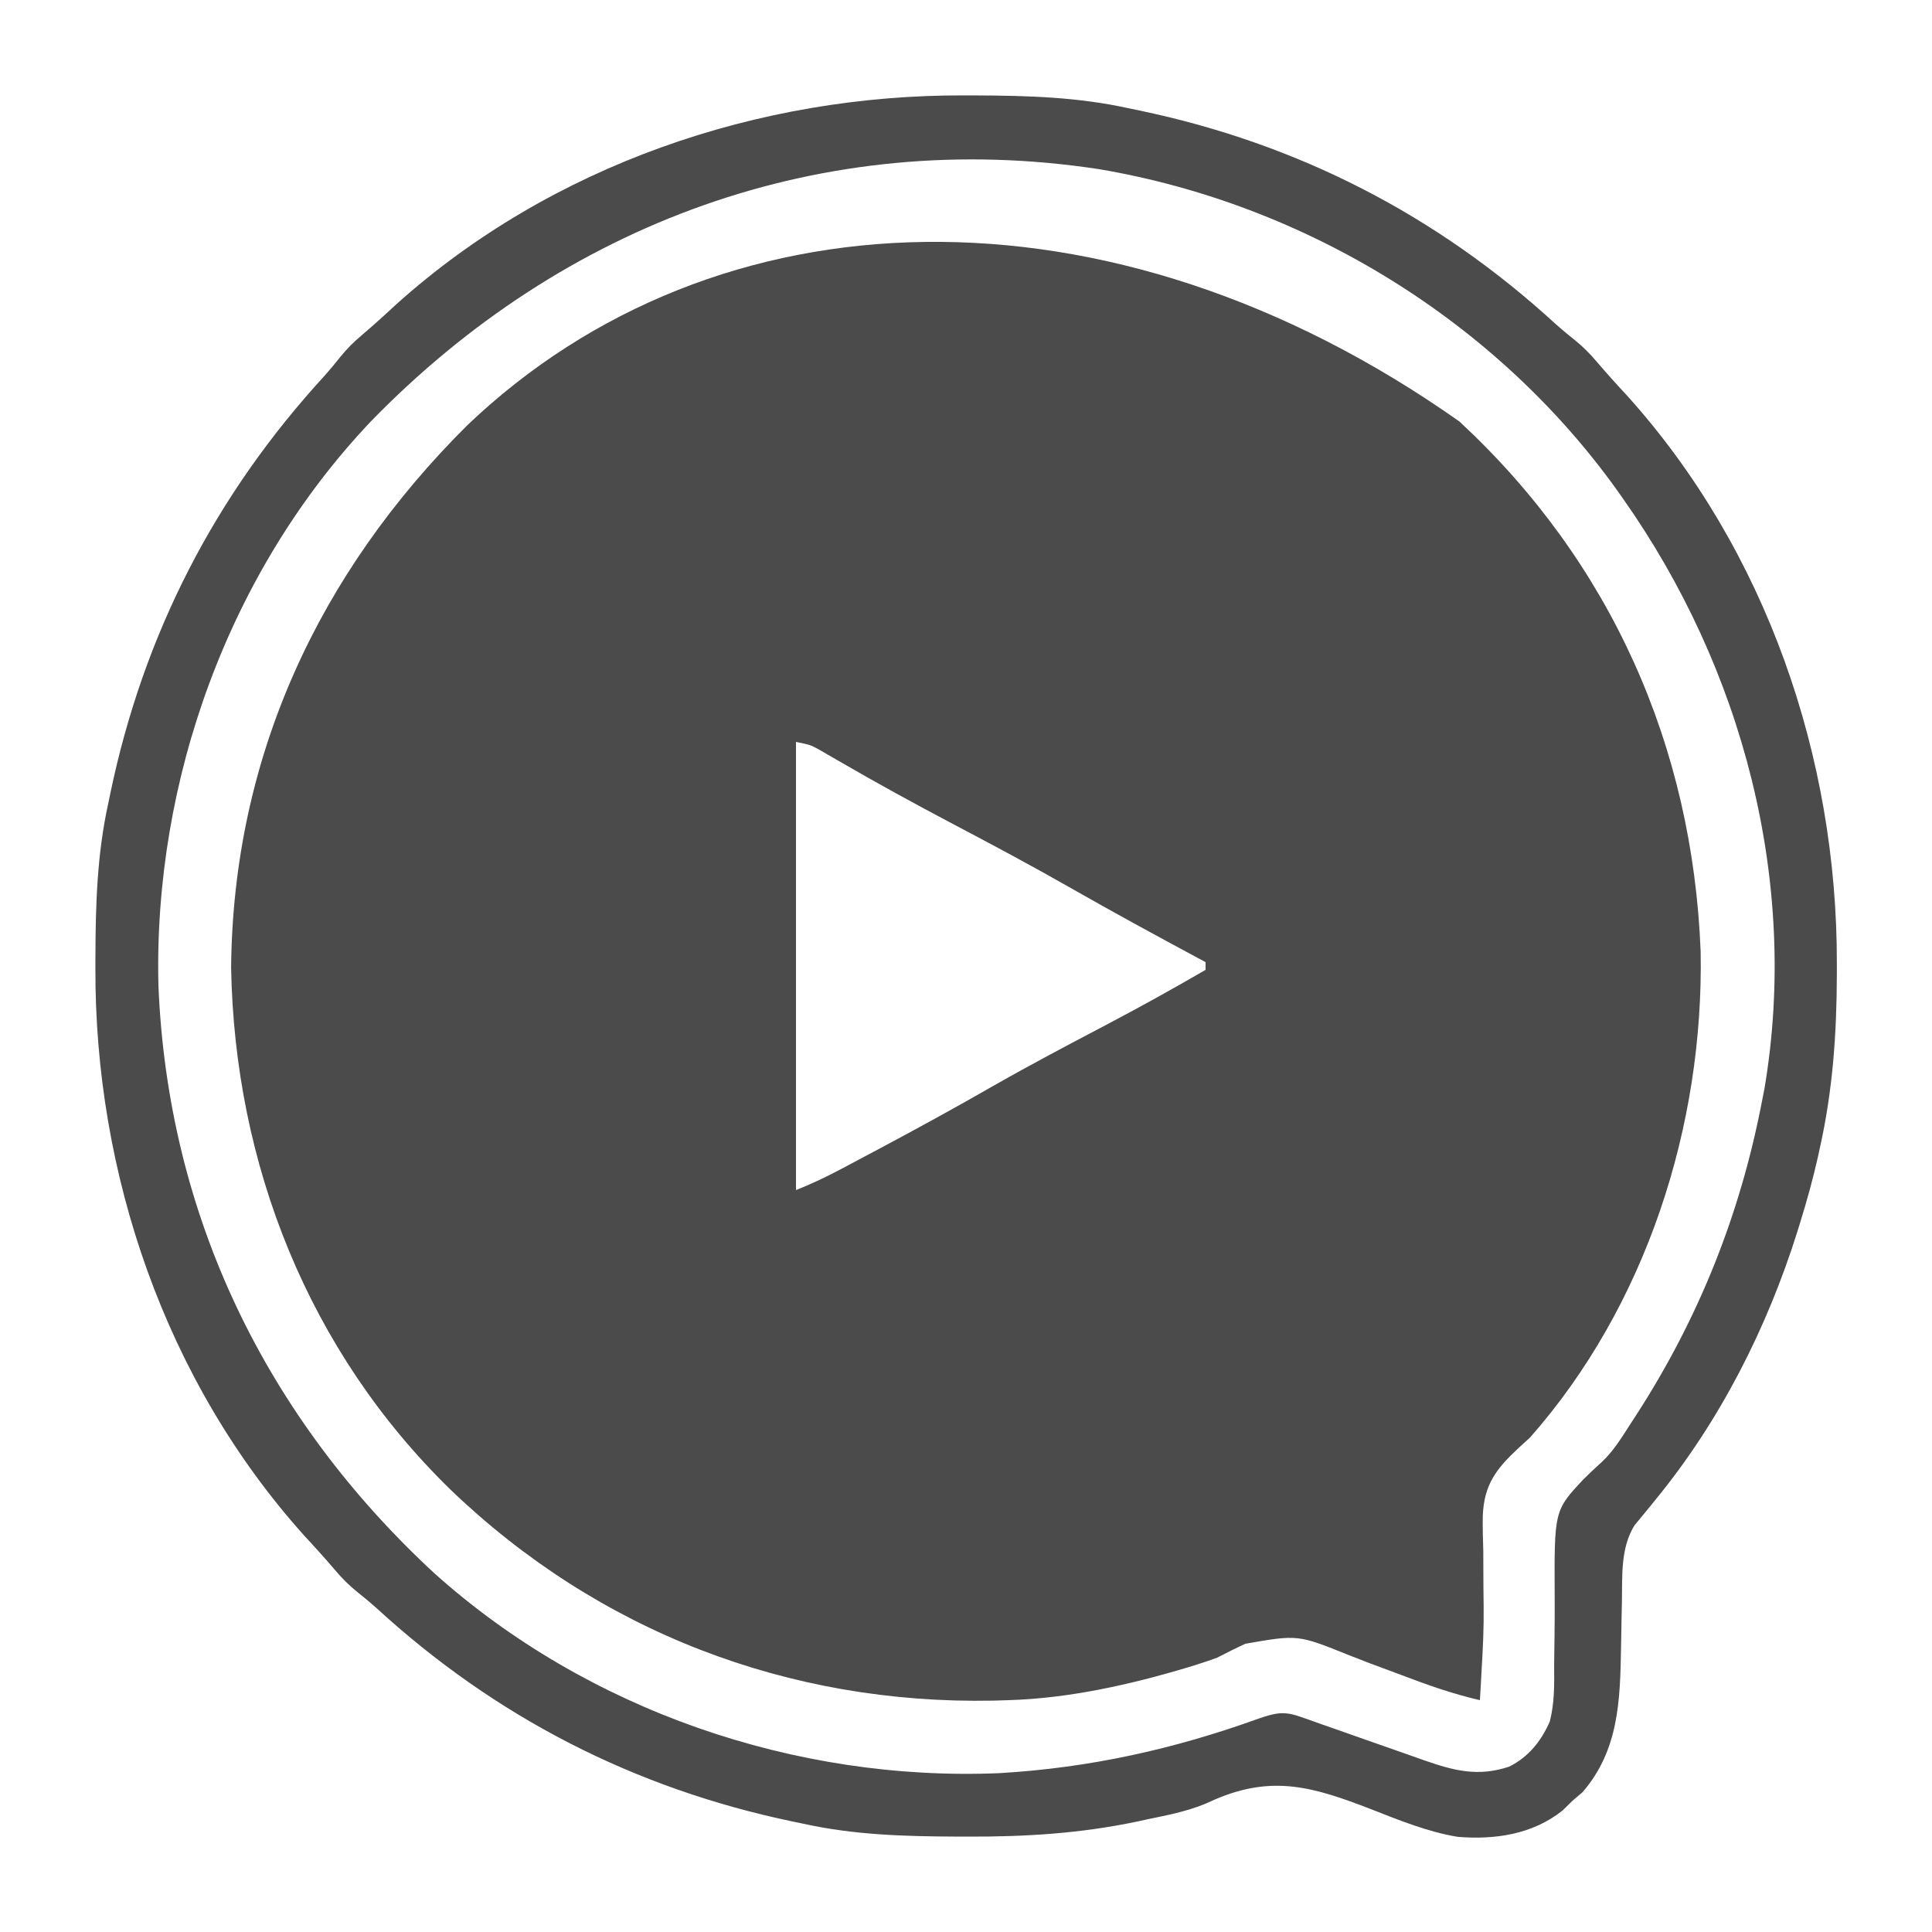
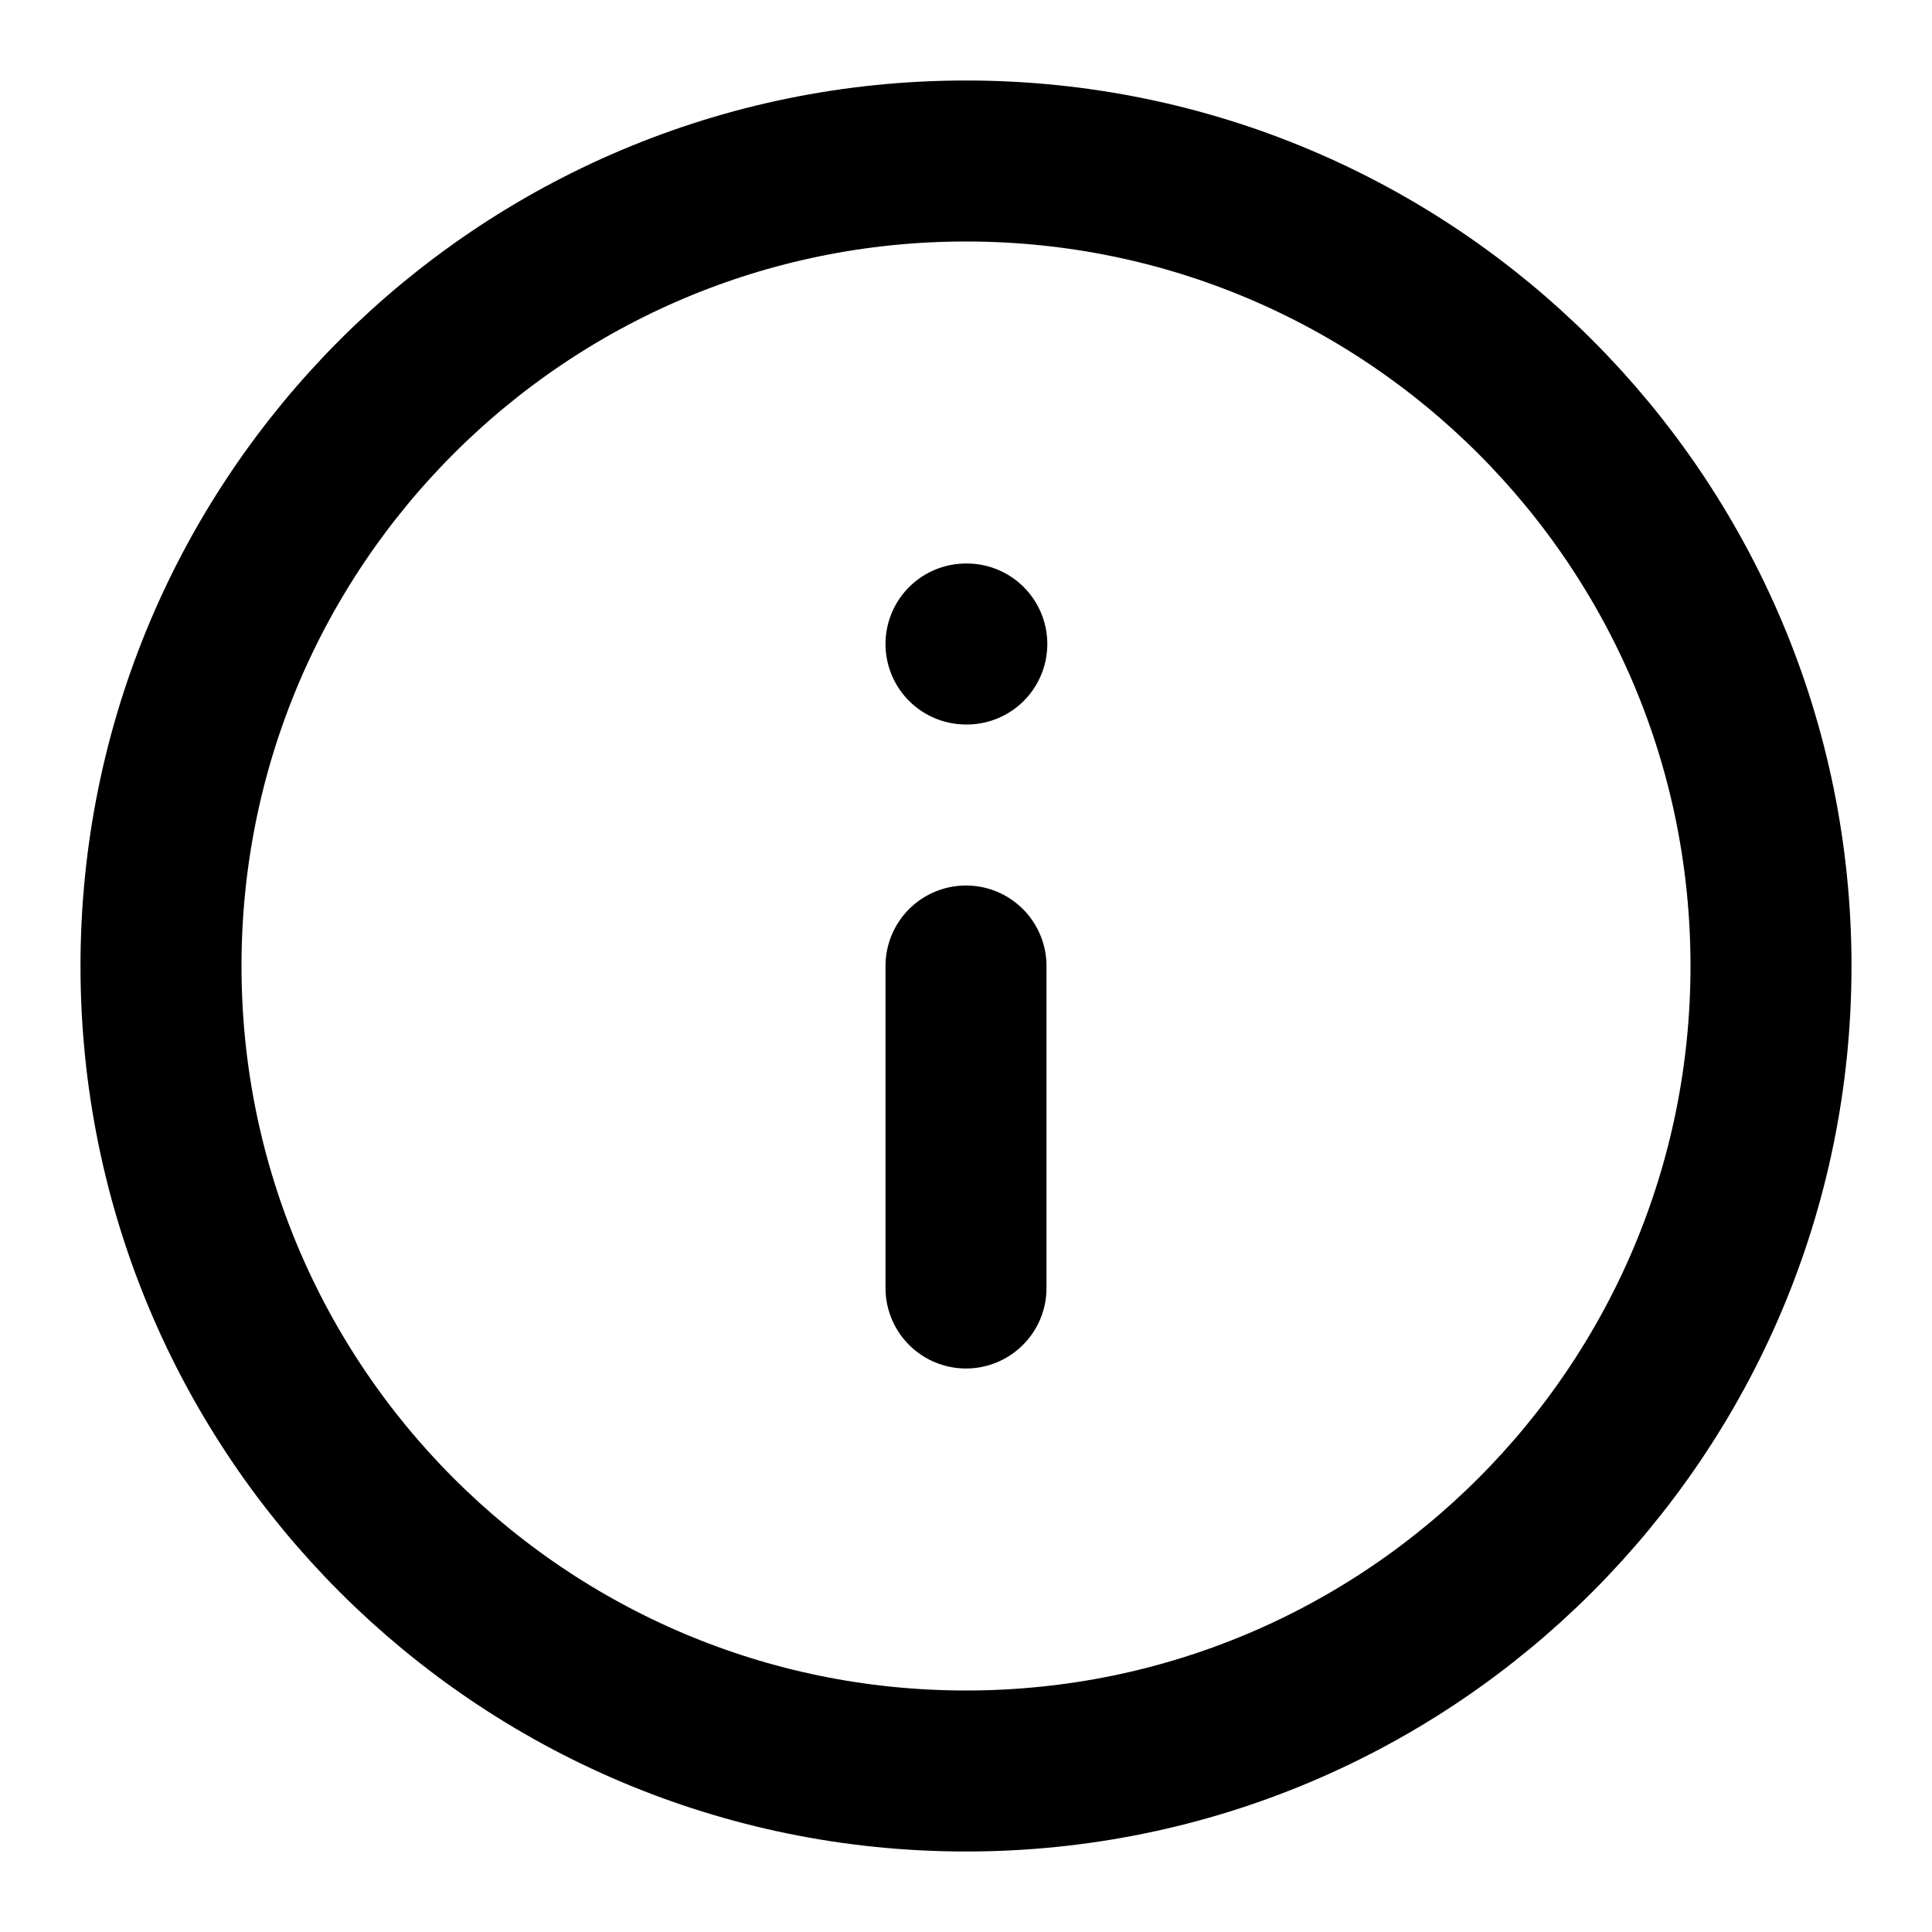
- <svg xmlns="http://www.w3.org/2000/svg" version="1.1" width="48" height="48" viewBox="0 0 500 500">
-   <path d="M0 0 C39.173 36.297 60.355 83.946 62.443 137.211 C63.25 182.302 48.358 228.806 18.314 262.922 C17.374 263.78 16.434 264.639 15.465 265.523 C9.571 270.997 6.379 275.06 6.056 283.265 C6.009 286.323 6.091 289.366 6.189 292.422 C6.2 294.023 6.205 295.624 6.205 297.225 C6.208 300.362 6.235 303.498 6.282 306.635 C6.347 312.16 6.089 317.657 5.751 323.172 C5.667 324.718 5.582 326.265 5.498 327.812 C5.437 328.838 5.376 329.864 5.314 330.922 C-1.741 329.298 -8.421 326.94 -15.167 324.355 C-17.828 323.361 -20.49 322.372 -23.154 321.384 C-24.965 320.702 -26.769 320.002 -28.566 319.286 C-41.793 313.946 -41.793 313.946 -55.385 316.324 C-57.859 317.457 -60.263 318.679 -62.686 319.922 C-64.392 320.551 -66.112 321.145 -67.85 321.679 C-68.957 322.026 -68.957 322.026 -70.086 322.38 C-85.15 326.895 -100.912 330.45 -116.686 330.922 C-117.988 330.962 -119.29 331.002 -120.631 331.043 C-173.653 332.086 -222.908 313.12 -261.12 276.418 C-297.806 240.648 -316.961 192.324 -317.874 141.359 C-317.378 86.699 -295.113 39.107 -256.721 0.949 C-192.556 -60.223 -90.746 -64.013 0 0 Z M-171.686 82.922 C-171.686 121.202 -171.686 159.482 -171.686 198.922 C-167.631 197.3 -163.846 195.51 -160.006 193.465 C-159.366 193.126 -158.726 192.787 -158.066 192.437 C-155.979 191.331 -153.895 190.22 -151.811 189.109 C-151.092 188.727 -150.374 188.345 -149.633 187.951 C-139.84 182.741 -130.135 177.405 -120.511 171.888 C-110.834 166.373 -100.984 161.186 -91.124 156.008 C-82.538 151.49 -74.078 146.791 -65.686 141.922 C-65.686 141.262 -65.686 140.602 -65.686 139.922 C-66.293 139.596 -66.899 139.27 -67.524 138.935 C-78.642 132.957 -89.726 126.936 -100.686 120.672 C-110.598 115.015 -120.652 109.654 -130.748 104.335 C-140.872 98.999 -150.886 93.517 -160.784 87.767 C-161.643 87.272 -162.503 86.776 -163.389 86.265 C-164.128 85.834 -164.867 85.403 -165.628 84.959 C-167.927 83.705 -167.927 83.705 -171.686 82.922 Z " fill="rgb(75, 75, 75)" transform="translate(377.686,109.0784)" />
-   <path d="M0 0 C0.929 0.002 1.858 0.004 2.815 0.007 C16.205 0.056 29.191 0.427 42.312 3.312 C43.753 3.611 43.753 3.611 45.222 3.915 C86.205 12.493 122.181 30.954 153.023 59.27 C154.604 60.68 156.234 62.037 157.898 63.348 C160.056 65.103 161.777 66.818 163.562 68.938 C166.16 71.989 168.831 74.943 171.562 77.875 C207.462 117.851 225.801 171.435 225.688 224.688 C225.687 225.606 225.687 226.525 225.687 227.472 C225.652 242.74 224.643 257.363 221.312 272.312 C221.125 273.167 220.938 274.021 220.745 274.902 C219.492 280.445 217.993 285.885 216.312 291.312 C216.072 292.097 215.831 292.882 215.583 293.69 C207.69 318.921 195.441 343.13 178.625 363.598 C178.169 364.163 177.712 364.729 177.242 365.312 C175.947 366.911 174.632 368.493 173.316 370.074 C169.722 375.883 170.164 382.967 170.066 389.652 C170.033 391.226 170 392.799 169.967 394.373 C169.919 396.813 169.875 399.252 169.836 401.692 C169.606 415.318 169.268 428.287 159.875 439.125 C159.029 439.847 158.184 440.569 157.312 441.312 C156.013 442.581 156.013 442.581 154.688 443.875 C146.978 450.042 137.195 451.482 127.556 450.685 C119.776 449.394 112.341 446.357 105.035 443.488 C90.363 437.828 79.694 434.54 64.59 441.078 C63.734 441.46 62.878 441.843 61.996 442.236 C57.267 444.133 52.353 445.105 47.375 446.125 C46.488 446.318 45.601 446.512 44.688 446.711 C29.964 449.811 15.679 450.687 0.688 450.625 C-0.244 450.623 -1.175 450.621 -2.135 450.618 C-15.544 450.569 -28.548 450.202 -41.688 447.312 C-43.128 447.014 -43.128 447.014 -44.597 446.71 C-85.58 438.132 -121.556 419.671 -152.398 391.355 C-153.979 389.945 -155.609 388.588 -157.273 387.277 C-159.431 385.522 -161.152 383.807 -162.938 381.688 C-165.535 378.636 -168.206 375.682 -170.938 372.75 C-206.933 332.667 -225.223 279.006 -225 225.625 C-224.998 224.696 -224.996 223.767 -224.993 222.81 C-224.944 209.42 -224.573 196.434 -221.688 183.312 C-221.489 182.352 -221.29 181.392 -221.085 180.403 C-212.507 139.42 -194.046 103.444 -165.73 72.602 C-164.32 71.021 -162.963 69.391 -161.652 67.727 C-159.897 65.569 -158.182 63.848 -156.062 62.062 C-153.011 59.465 -150.057 56.794 -147.125 54.062 C-107.042 18.067 -53.381 -0.223 0 0 Z M-153.701 84.365 C-190.4 123.037 -209.976 177.256 -208.688 230.312 C-206.271 289.98 -180.813 342.249 -137.208 382.535 C-97.731 417.902 -43.867 436.419 8.929 434.203 C32.244 432.846 54.112 428.005 76.052 420.081 C80.192 418.673 82.47 418.067 86.695 419.56 C87.553 419.857 88.411 420.154 89.295 420.461 C90.674 420.956 90.674 420.956 92.082 421.461 C93.036 421.793 93.991 422.125 94.974 422.467 C98.028 423.53 101.077 424.608 104.125 425.688 C107.163 426.759 110.202 427.826 113.244 428.887 C115.136 429.547 117.026 430.213 118.914 430.887 C126.665 433.598 132.865 435.185 140.875 432.523 C145.878 430.038 149.158 425.934 151.385 420.876 C152.678 415.91 152.544 411.172 152.523 406.062 C152.55 403.822 152.58 401.581 152.613 399.34 C152.659 395.835 152.688 392.334 152.663 388.829 C152.544 366.265 152.544 366.265 160.031 358.234 C161.617 356.657 163.231 355.135 164.897 353.641 C167.984 350.744 170.158 347.101 172.438 343.562 C172.927 342.813 173.417 342.063 173.921 341.291 C190.035 316.283 200.698 289.523 206.312 260.312 C206.635 258.667 206.635 258.667 206.965 256.988 C215.983 203.472 201.292 148.239 170.312 104.312 C169.876 103.692 169.439 103.071 168.989 102.432 C137.502 58.322 88.013 28.087 34.73 19.09 C-36.656 8.194 -103.826 33.082 -153.701 84.365 Z " fill="rgb(75, 75, 75)" transform="translate(249.6875,24.6875)" />
+ <svg xmlns="http://www.w3.org/2000/svg" viewBox="0 0 24 24" fill="none" stroke="#000000" stroke-width="2" stroke-linecap="round" stroke-linejoin="round">
+   <circle cx="12" cy="12" r="10" />
+   <line x1="12" y1="16" x2="12" y2="12" />
+   <line x1="12" y1="8" x2="12.01" y2="8" />
</svg>
